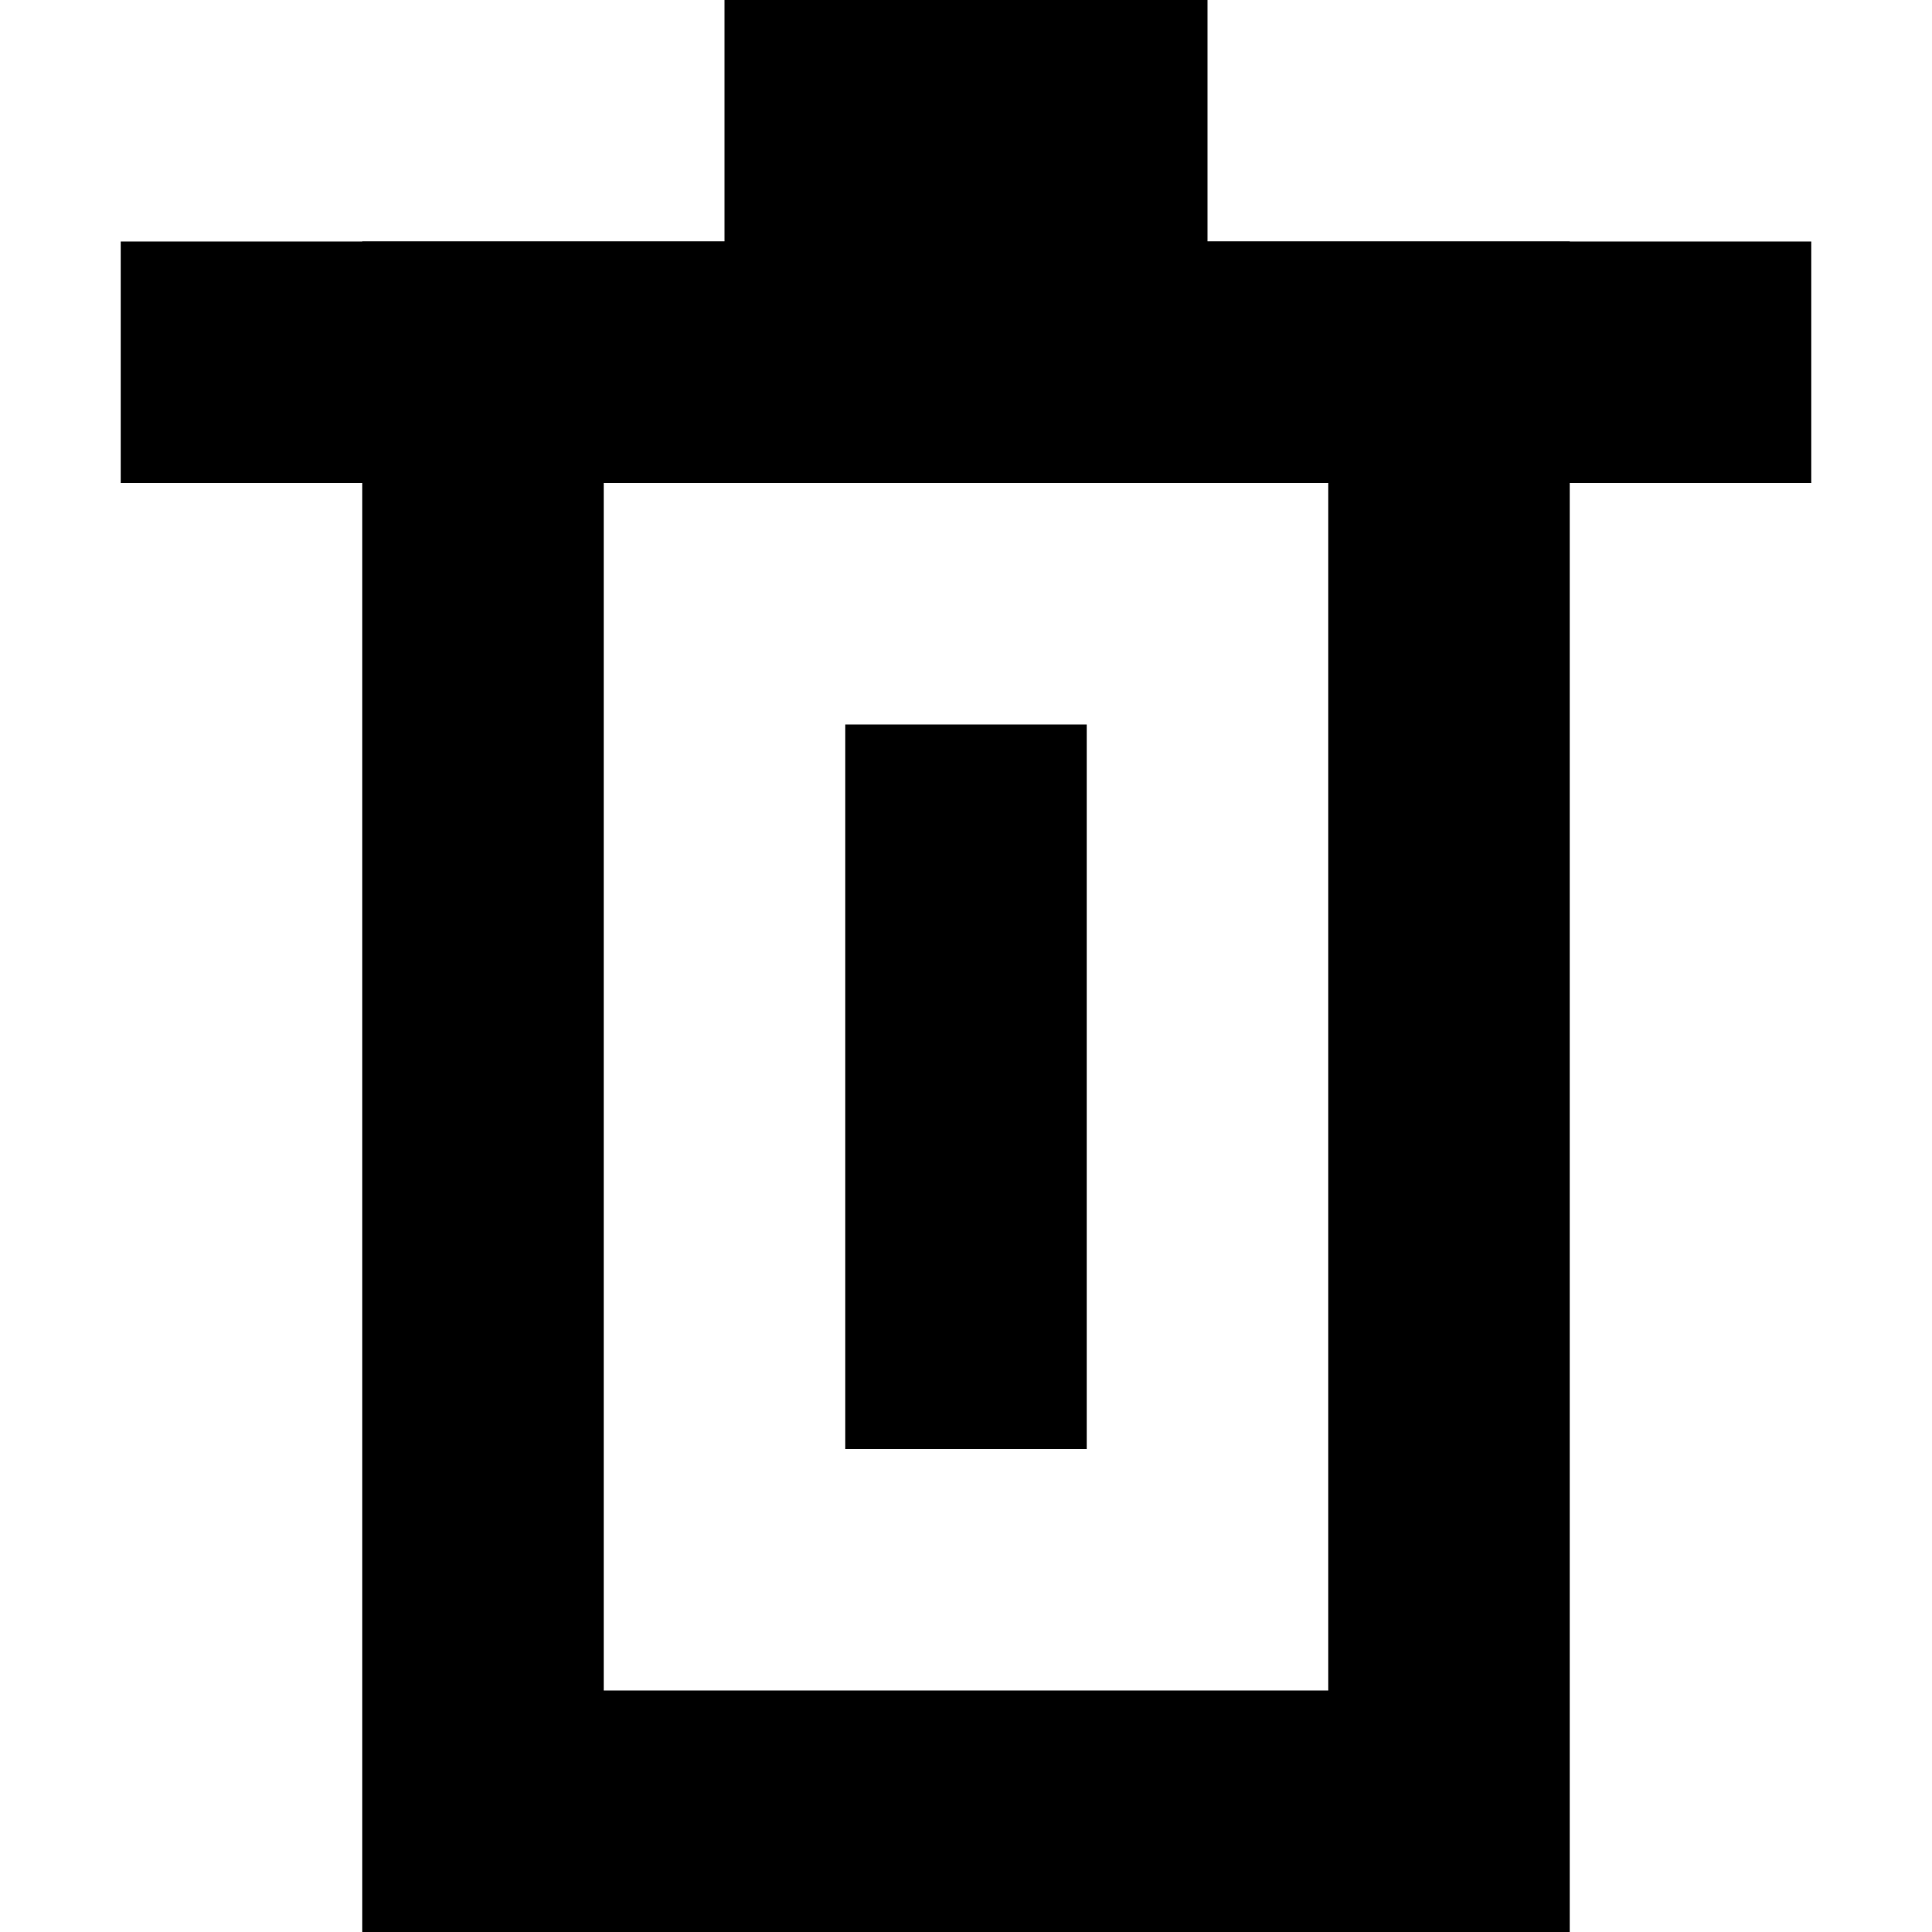
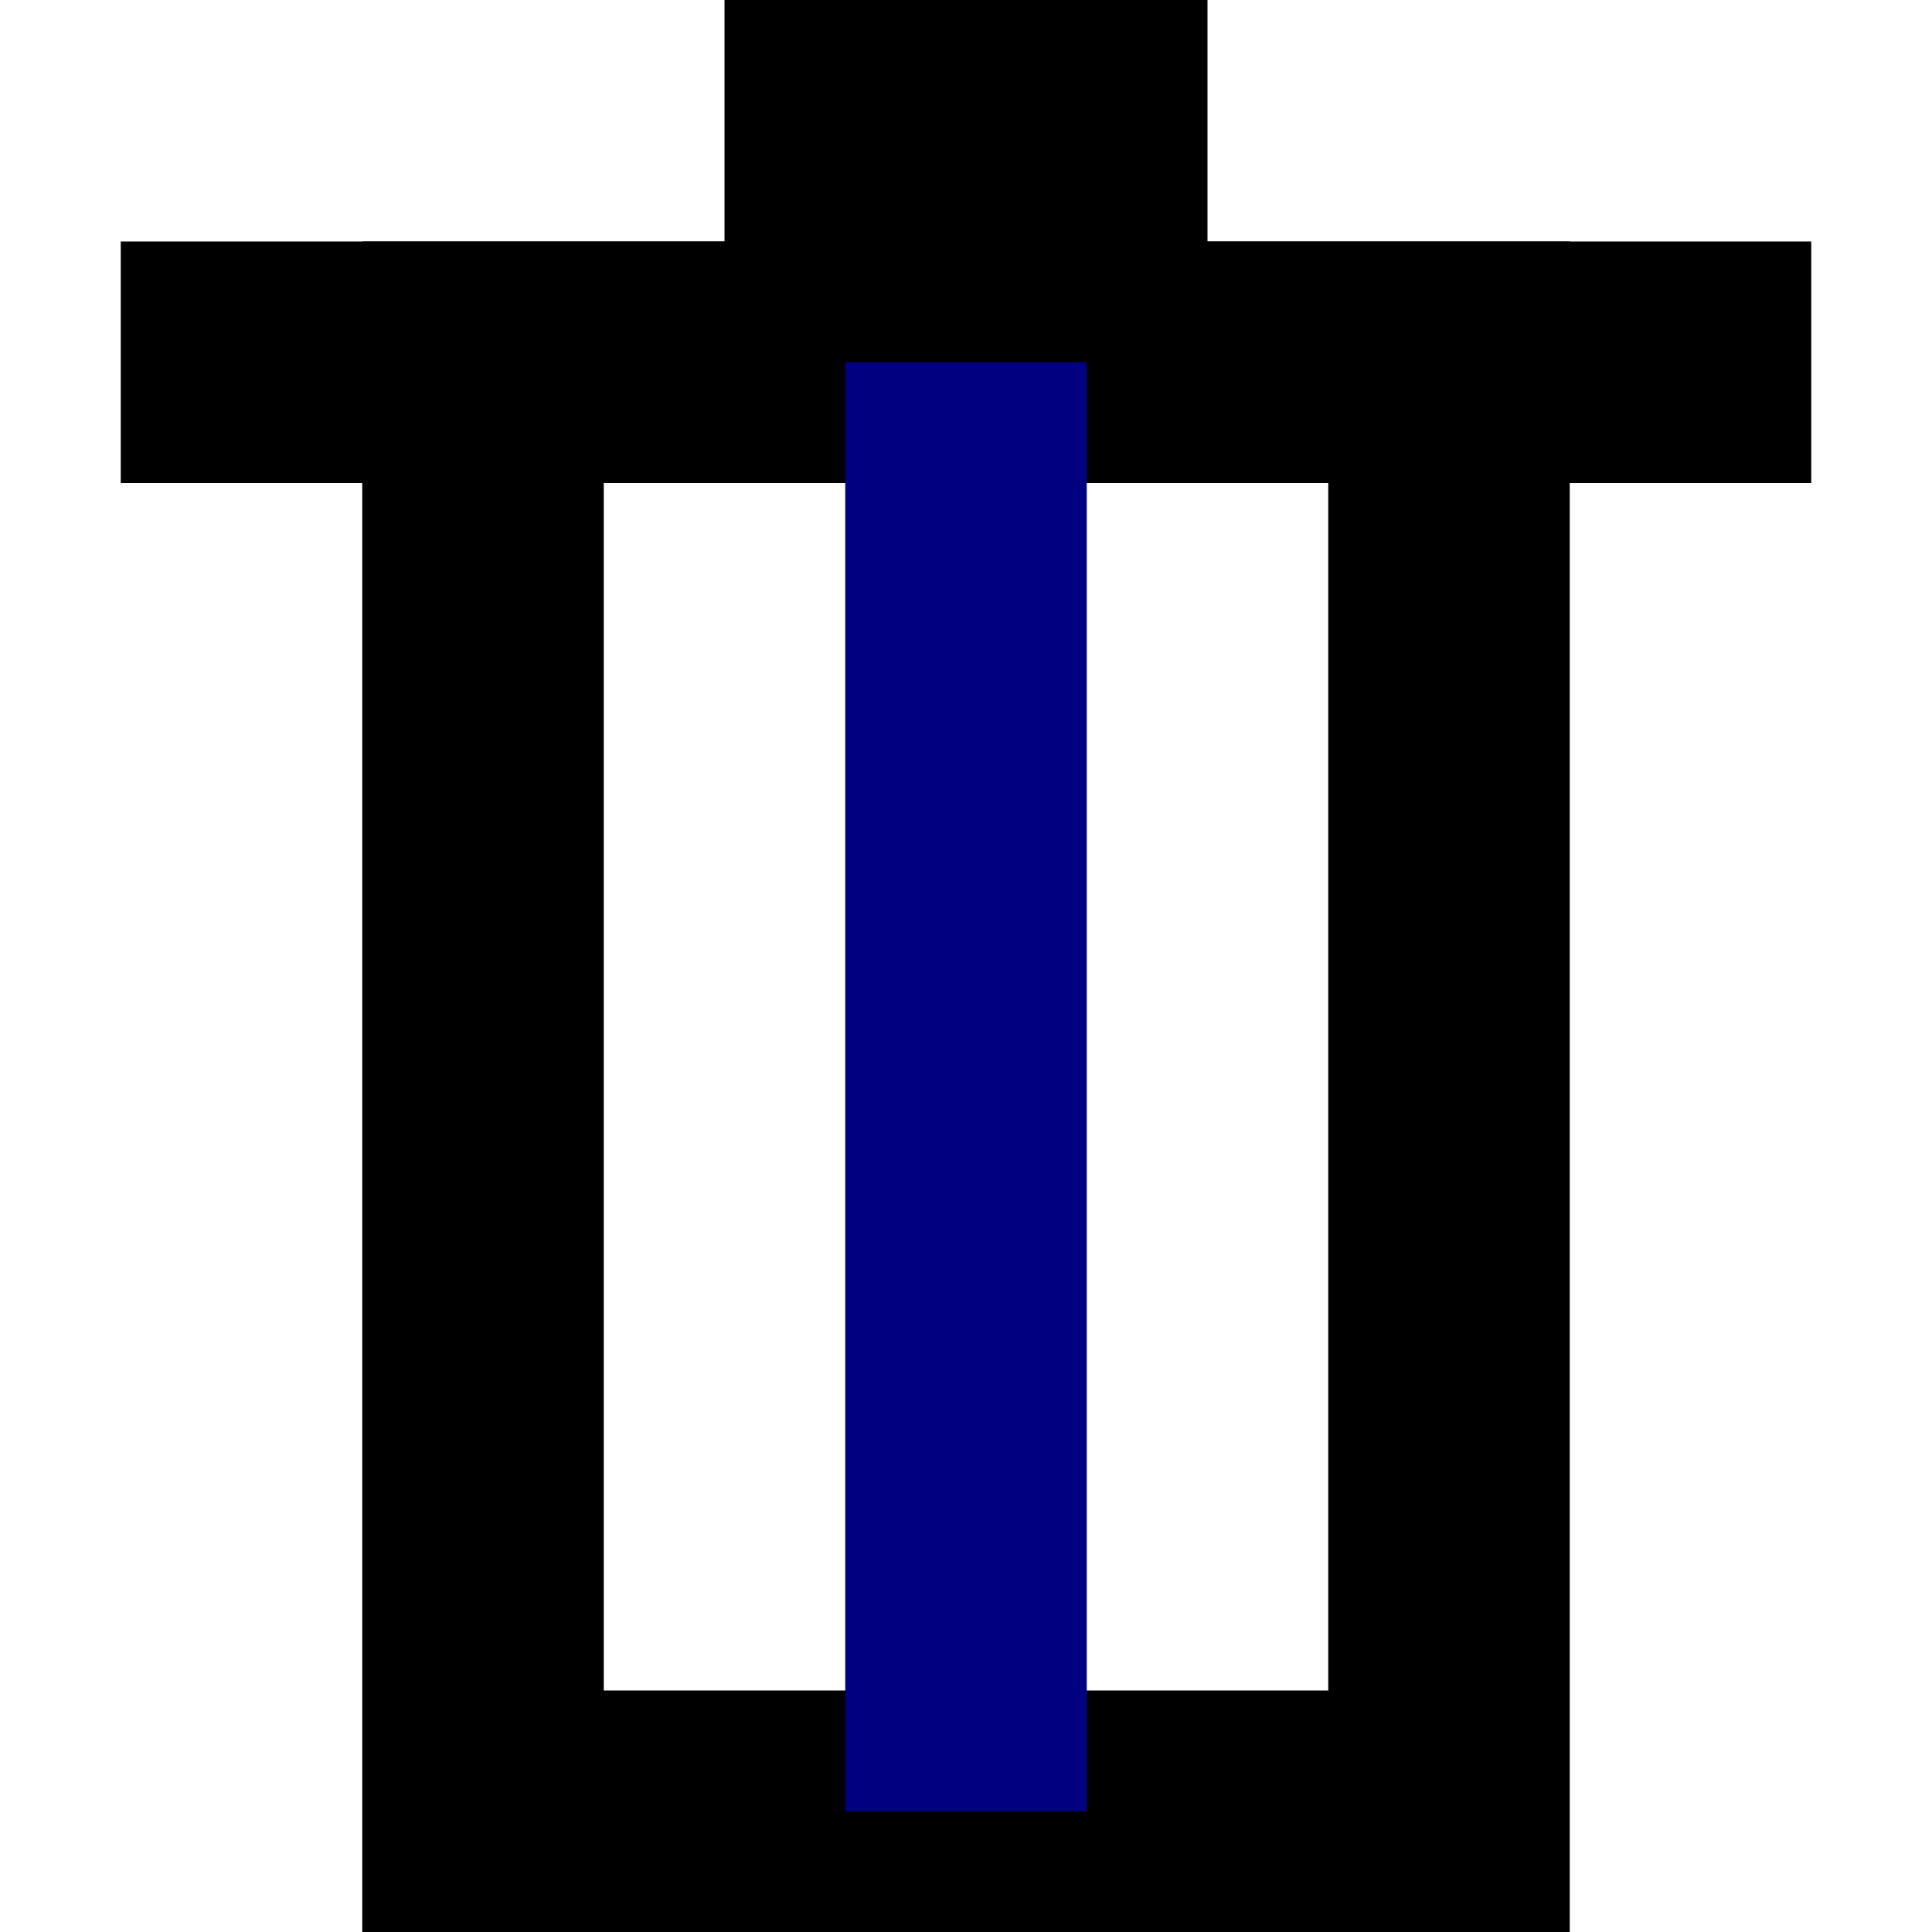
<svg xmlns="http://www.w3.org/2000/svg" width="16" height="16">
  <g>
    <rect id="svg_1" height="12" width="8" y="3" x="4" stroke-width="2" stroke="#000000" fill="#00000000" />
    <rect id="svg_2" height="2" width="14" y="2" x="1" stroke-width="0" stroke="#000000" fill="#000000" />
    <rect id="svg_3" height="4" width="4" y="0" x="6" stroke-width="0" stroke="#000000" fill="#000000" />
-     <rect id="svg_4" height="6" width="2" y="6" x="7" stroke-width="0" stroke="#000000" fill="#000000" />
+     <rect id="svg_4" height="12" width="2" y="3" x="7" stroke-width="0" stroke="#000000" fill="#000080" />
  </g>
</svg>
